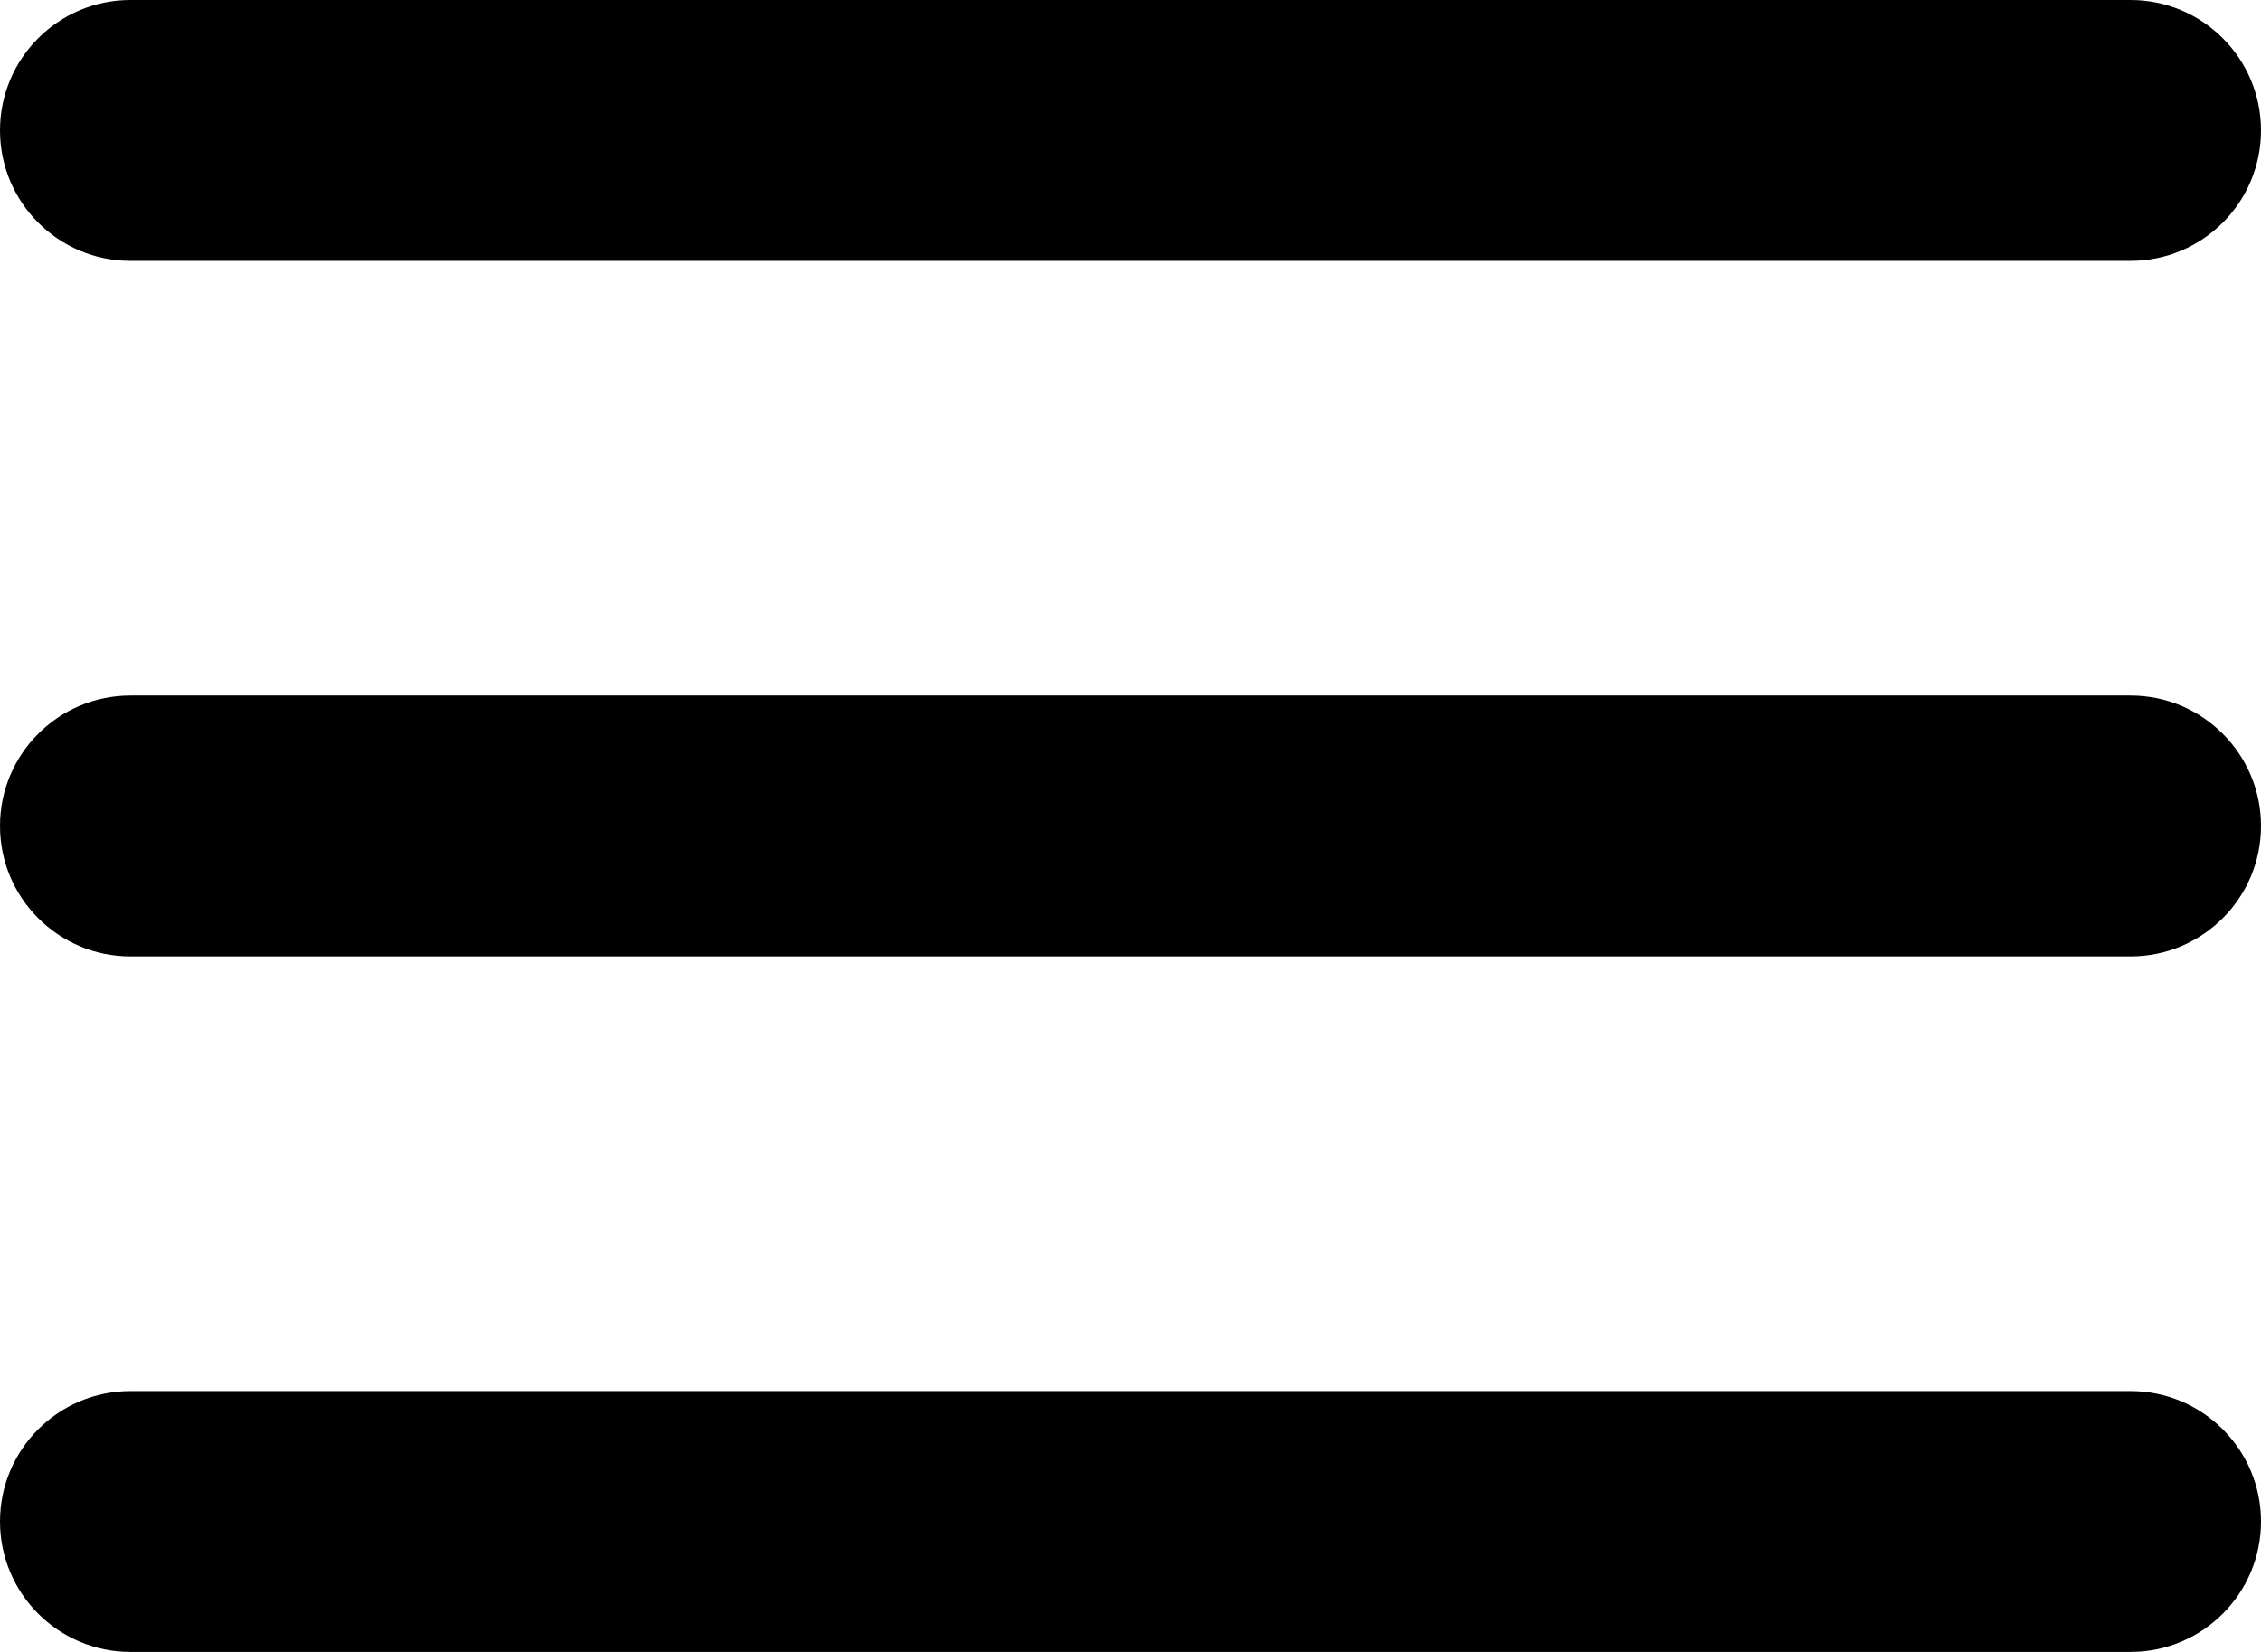
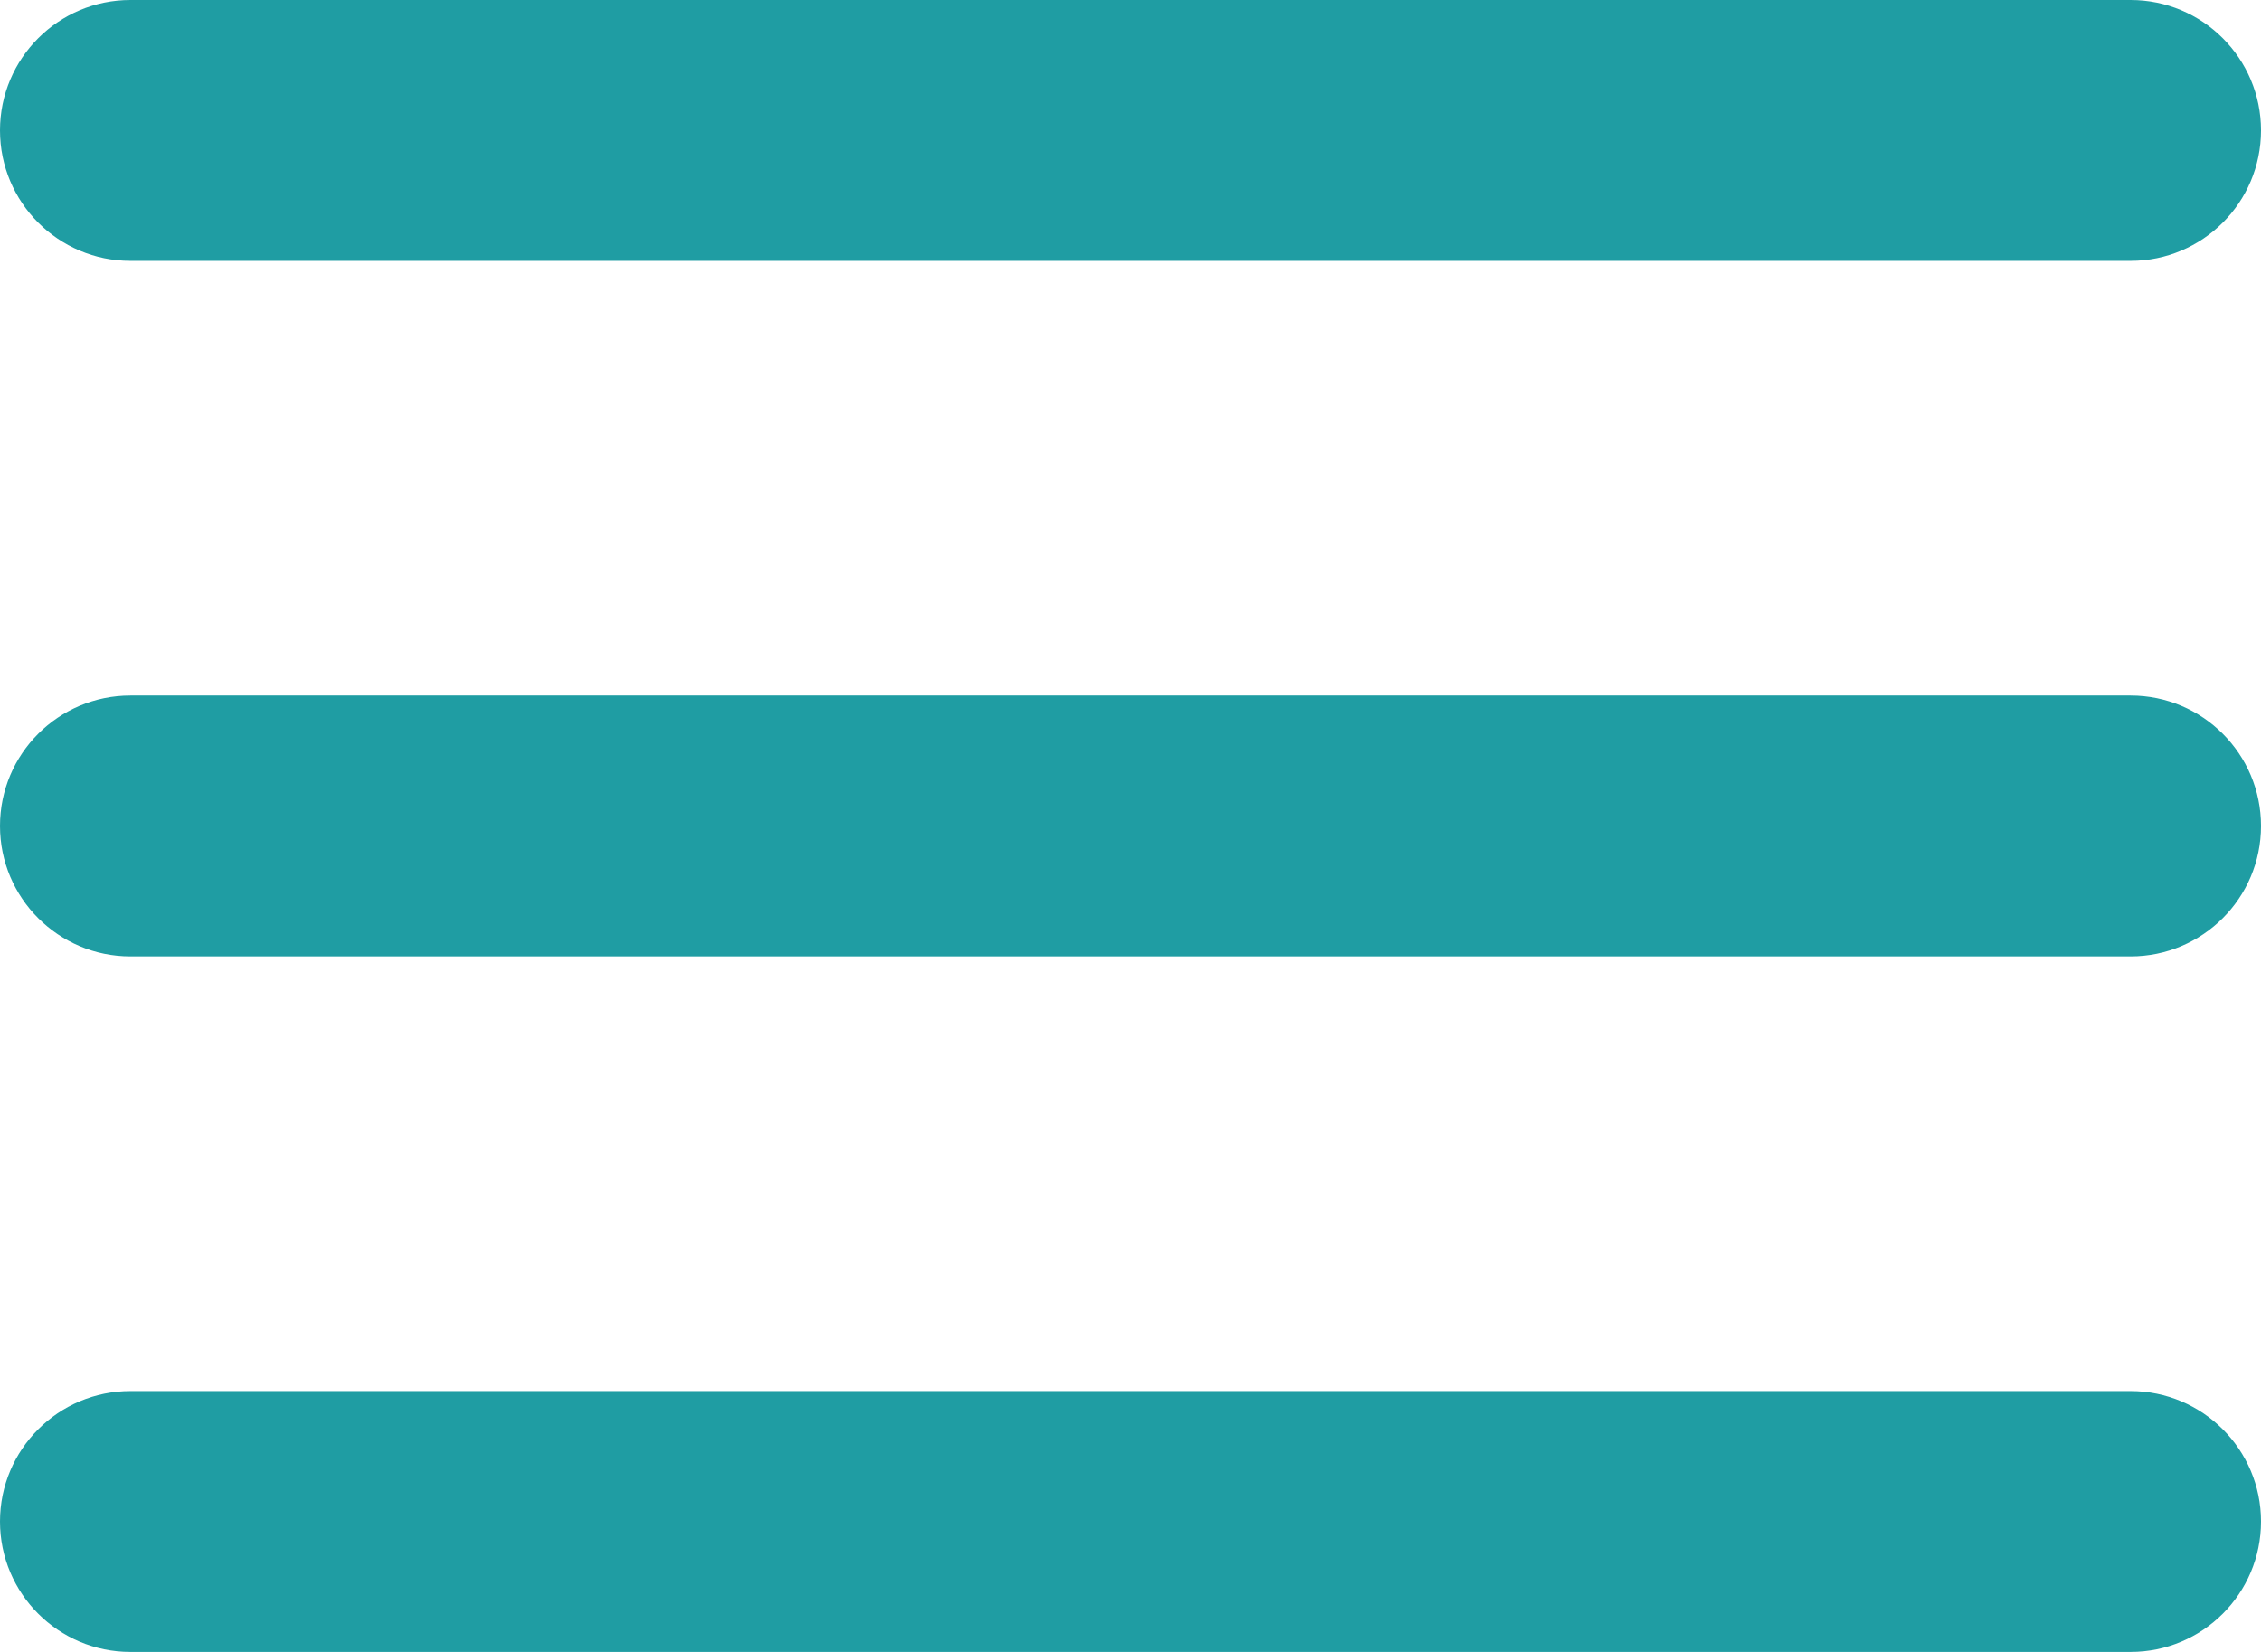
<svg xmlns="http://www.w3.org/2000/svg" width="26px" height="19px" viewBox="0 0 26 19" version="1.1">
  <g id="Site" stroke="none" stroke-width="1" fill="none" fill-rule="evenodd">
-     <g id="Panelista-site-mobile-scrolled" transform="translate(-321, -19)" fill="#000000">
+     <g id="Panelista-site-mobile-scrolled" transform="translate(-321, -19)" fill="#1f9da3">
      <g id="Group-2">
        <g id="Group" transform="translate(321, 19)">
          <path d="M24.5,16 C25.328,16 26,16.672 26,17.5 C26,18.328 25.328,19 24.5,19 L1.5,19 C0.672,19 1.01453063e-16,18.328 0,17.5 C-1.01453063e-16,16.672 0.672,16 1.5,16 L24.5,16 Z M24.5,8 C25.328,8 26,8.672 26,9.5 C26,10.328 25.328,11 24.5,11 L1.5,11 C0.672,11 1.01453063e-16,10.328 0,9.5 C-1.01453063e-16,8.672 0.672,8 1.5,8 L24.5,8 Z M24.5,0 C25.328,-1.52179594e-16 26,0.672 26,1.5 C26,2.328 25.328,3 24.5,3 L1.5,3 C0.672,3 1.01453063e-16,2.328 0,1.5 C-1.01453063e-16,0.672 0.672,1.52179594e-16 1.5,0 L24.5,0 Z" id="Combined-Shape" />
        </g>
      </g>
    </g>
  </g>
</svg>
